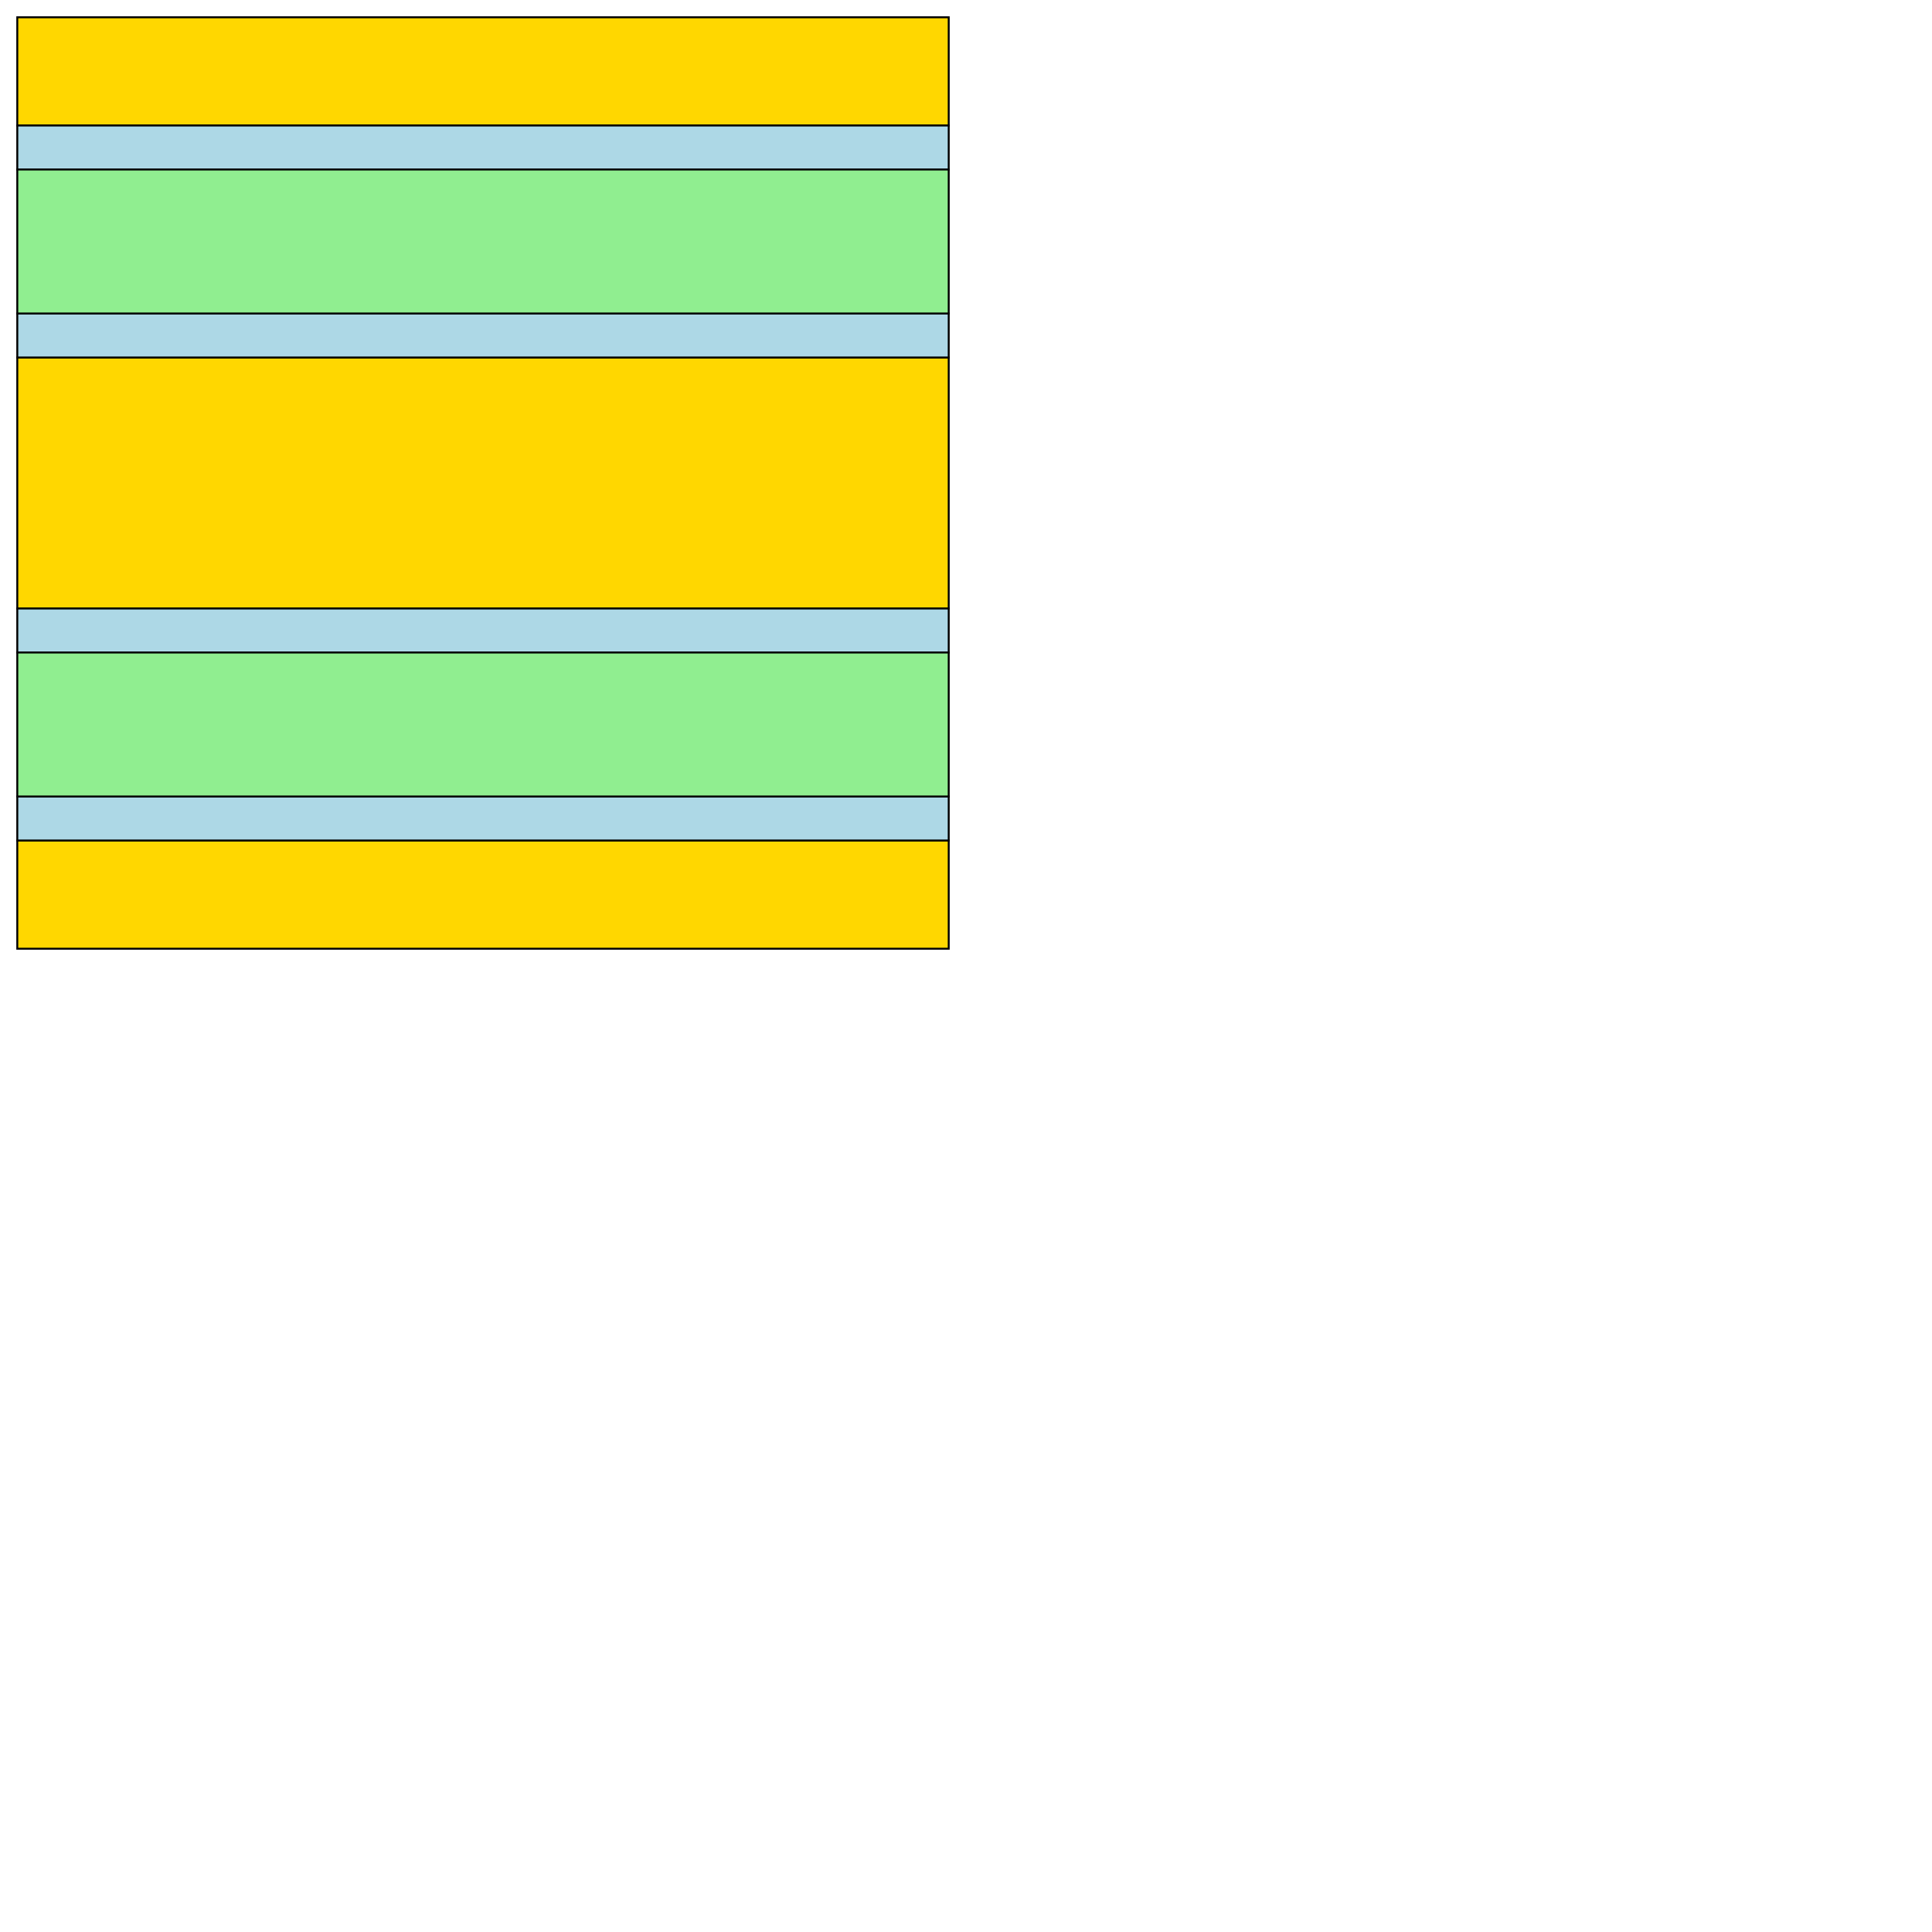
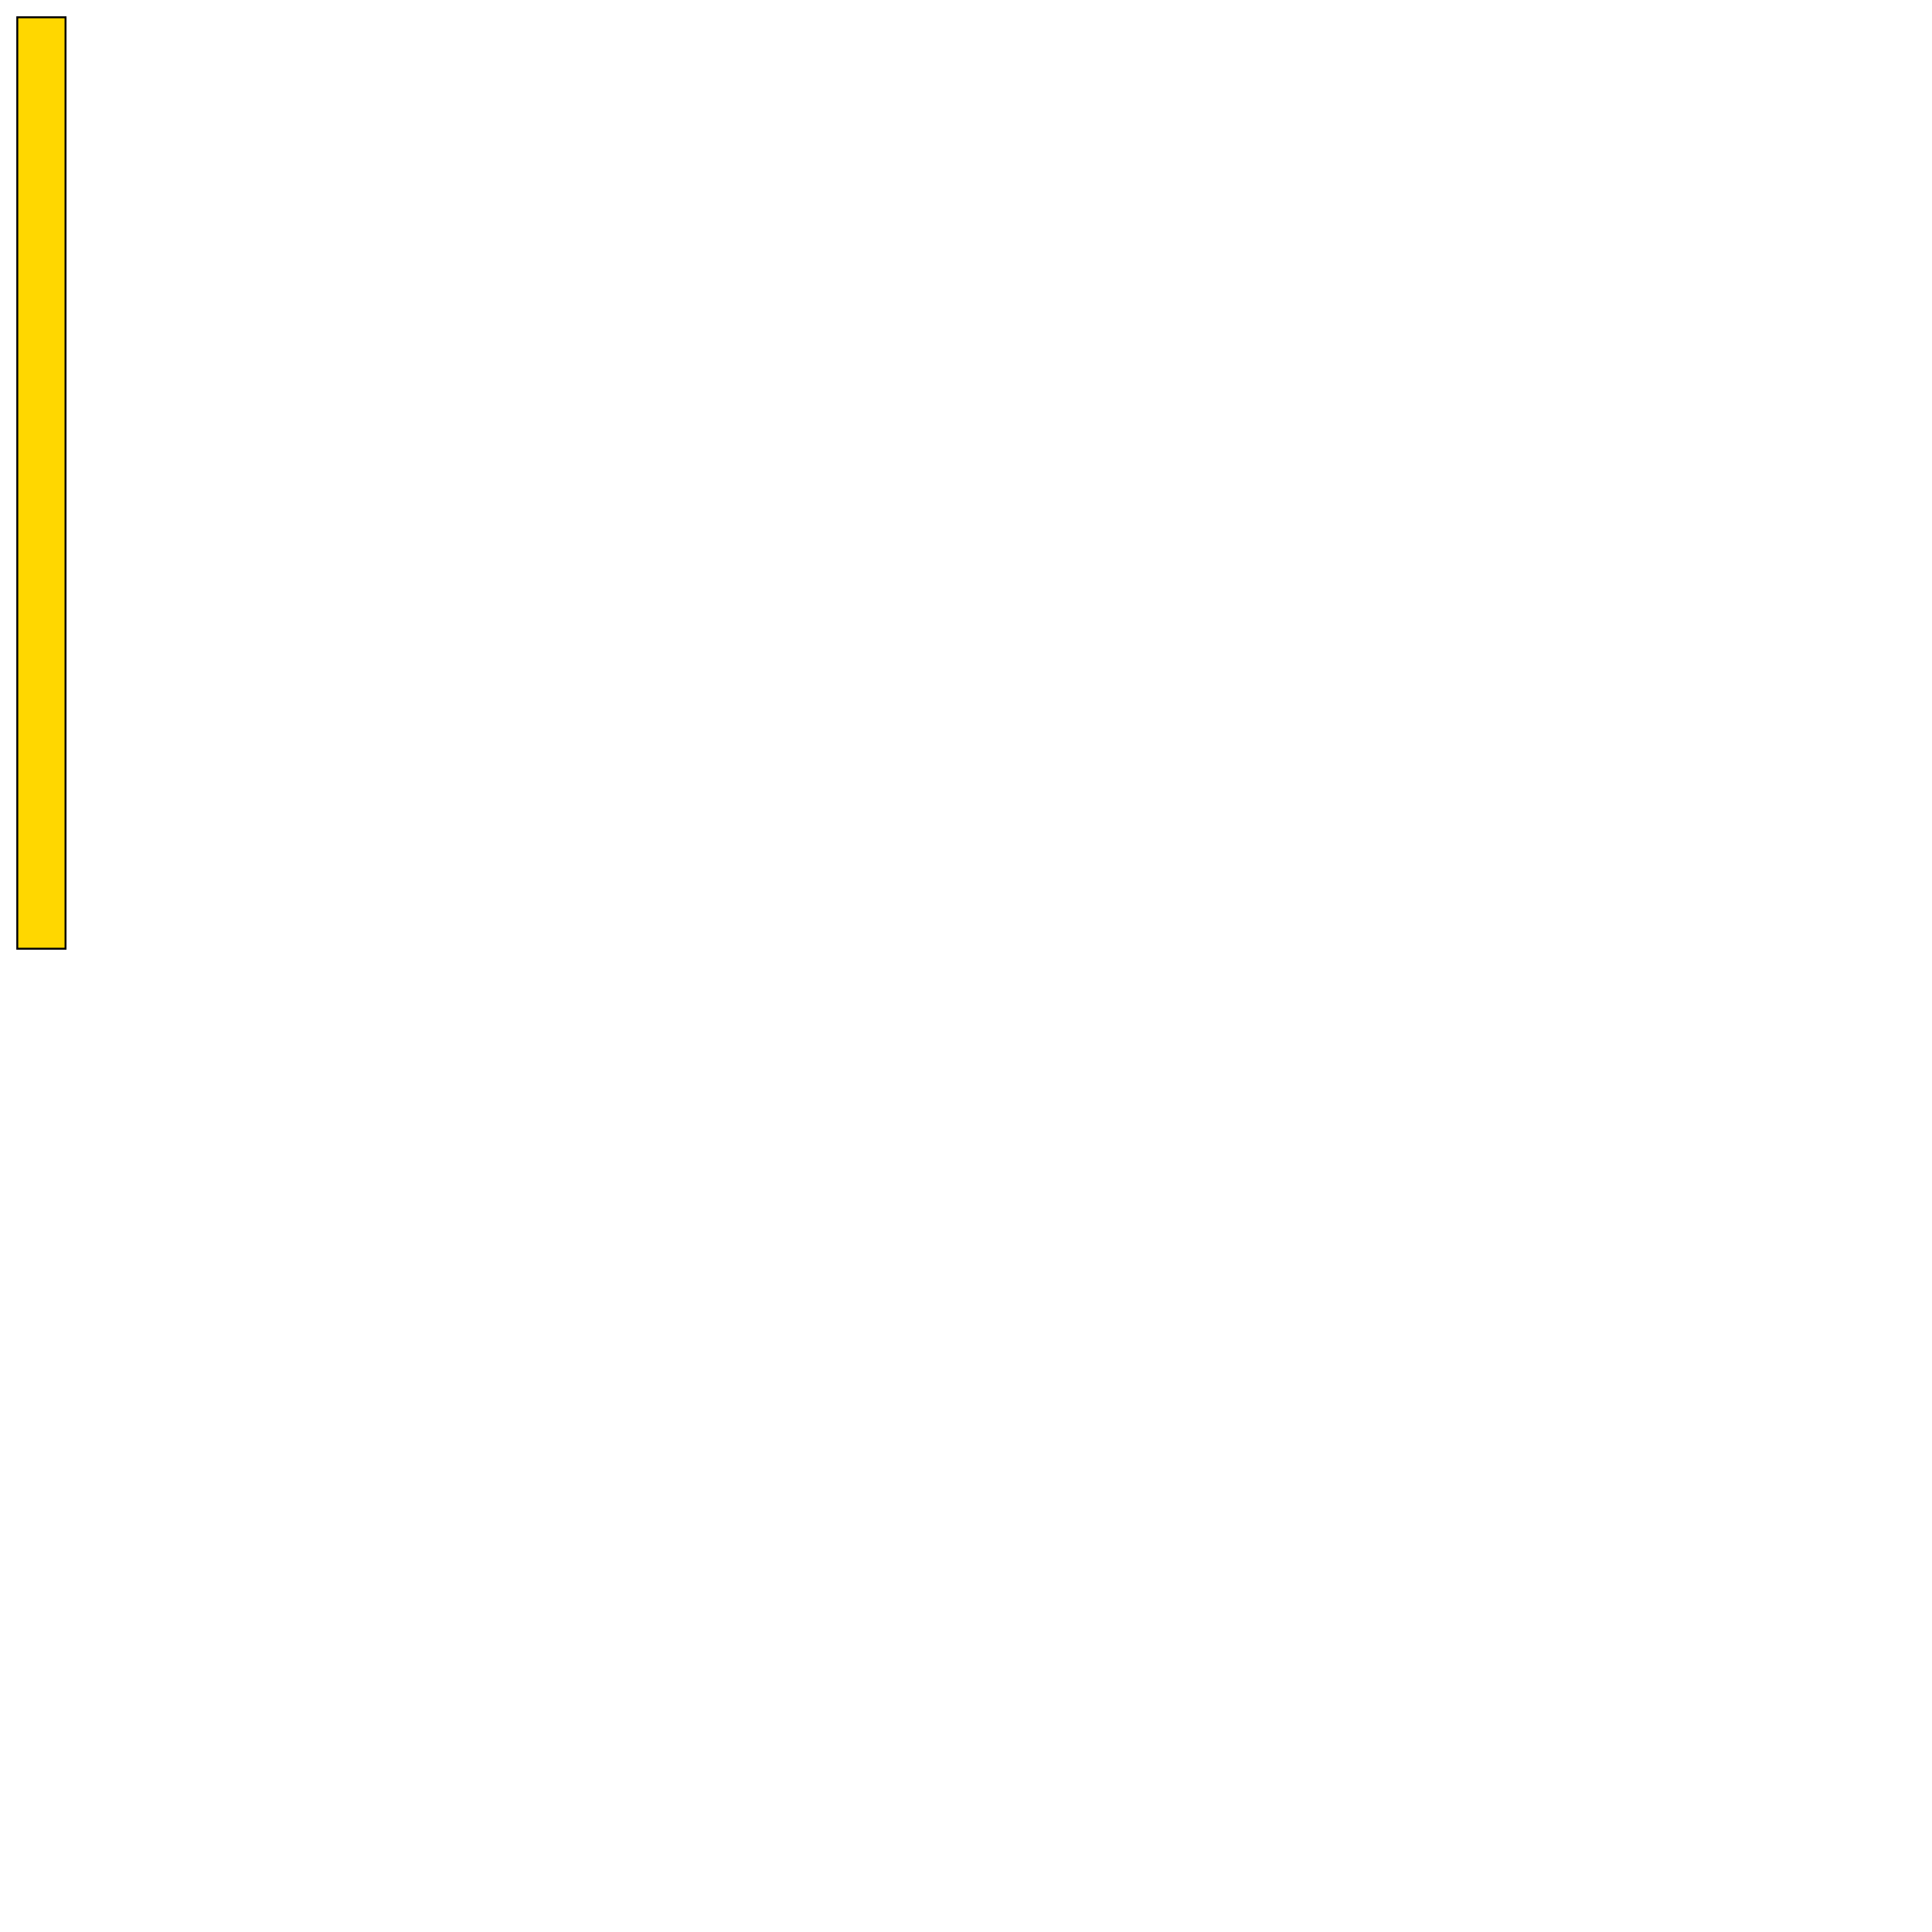
<svg xmlns="http://www.w3.org/2000/svg" height="2000" width="2000">
  <marker id="endArrow" markerHeight="8" markerUnits="strokeWidth" markerWidth="10" orient="auto" refX="1" refY="5" viewBox="0 0 10 10">
    <polyline fill="darkblue" points="0,0 10,5 0,10 1,5" />
  </marker>
-   <path d="M 982.11 982.11 17.89 982.11 17.89 870.074 982.11 870.074 z " style="fill: gold; stroke: black; stroke-width: 0; fill-type: evenodd" fill-opacity="1" />
-   <path d="M 982.11 982.11 17.89 982.11 17.89 870.074 982.11 870.074 z" style="fill: none; stroke: black; stroke-width: 2; fill-type: evenodd" fill-opacity="1" />
-   <path d="M 982.11 629.926 17.89 629.926 17.89 370.074 982.11 370.074 z " style="fill: gold; stroke: black; stroke-width: 0; fill-type: evenodd" fill-opacity="1" />
-   <path d="M 982.11 629.926 17.89 629.926 17.89 370.074 982.11 370.074 z" style="fill: none; stroke: black; stroke-width: 2; fill-type: evenodd" fill-opacity="1" />
-   <path d="M 982.11 129.926 17.89 129.926 17.89 17.89 982.11 17.89 z " style="fill: gold; stroke: black; stroke-width: 0; fill-type: evenodd" fill-opacity="1" />
-   <path d="M 982.11 129.926 17.89 129.926 17.89 17.89 982.11 17.89 z" style="fill: none; stroke: black; stroke-width: 2; fill-type: evenodd" fill-opacity="1" />
-   <path d="M 982.11 870.074 17.89 870.074 17.89 824.518 982.11 824.518 z " style="fill: lightblue; stroke: black; stroke-width: 0; fill-type: evenodd" fill-opacity="1" />
-   <path d="M 982.11 870.074 17.89 870.074 17.89 824.518 982.11 824.518 z" style="fill: none; stroke: black; stroke-width: 2; fill-type: evenodd" fill-opacity="1" />
-   <path d="M 982.11 675.482 17.89 675.482 17.89 629.926 982.11 629.926 z " style="fill: lightblue; stroke: black; stroke-width: 0; fill-type: evenodd" fill-opacity="1" />
-   <path d="M 982.11 675.482 17.89 675.482 17.89 629.926 982.11 629.926 z" style="fill: none; stroke: black; stroke-width: 2; fill-type: evenodd" fill-opacity="1" />
-   <path d="M 982.11 370.074 17.89 370.074 17.89 324.518 982.11 324.518 z " style="fill: lightblue; stroke: black; stroke-width: 0; fill-type: evenodd" fill-opacity="1" />
-   <path d="M 982.11 370.074 17.89 370.074 17.89 324.518 982.11 324.518 z" style="fill: none; stroke: black; stroke-width: 2; fill-type: evenodd" fill-opacity="1" />
-   <path d="M 982.11 175.482 17.89 175.482 17.89 129.926 982.11 129.926 z " style="fill: lightblue; stroke: black; stroke-width: 0; fill-type: evenodd" fill-opacity="1" />
-   <path d="M 982.11 175.482 17.89 175.482 17.89 129.926 982.11 129.926 z" style="fill: none; stroke: black; stroke-width: 2; fill-type: evenodd" fill-opacity="1" />
-   <path d="M 982.11 824.518 17.89 824.518 17.89 675.482 982.11 675.482 z " style="fill: lightgreen; stroke: black; stroke-width: 0; fill-type: evenodd" fill-opacity="1" />
-   <path d="M 982.11 824.518 17.89 824.518 17.89 675.482 982.11 675.482 z" style="fill: none; stroke: black; stroke-width: 2; fill-type: evenodd" fill-opacity="1" />
-   <path d="M 982.11 324.518 17.89 324.518 17.89 175.482 982.11 175.482 z " style="fill: lightgreen; stroke: black; stroke-width: 0; fill-type: evenodd" fill-opacity="1" />
-   <path d="M 982.11 324.518 17.89 324.518 17.89 175.482 982.11 175.482 z" style="fill: none; stroke: black; stroke-width: 2; fill-type: evenodd" fill-opacity="1" />
+   <path d="M 67.835 982.11 17.89 982.11 17.89 17.89 67.835 17.89 z " style="fill: gold; stroke: black; stroke-width: 0; fill-type: evenodd" fill-opacity="1" />
+   <path d="M 67.835 982.11 17.89 982.11 17.89 17.89 67.835 17.89 z" style="fill: none; stroke: black; stroke-width: 2; fill-type: evenodd" fill-opacity="1" />
</svg>
